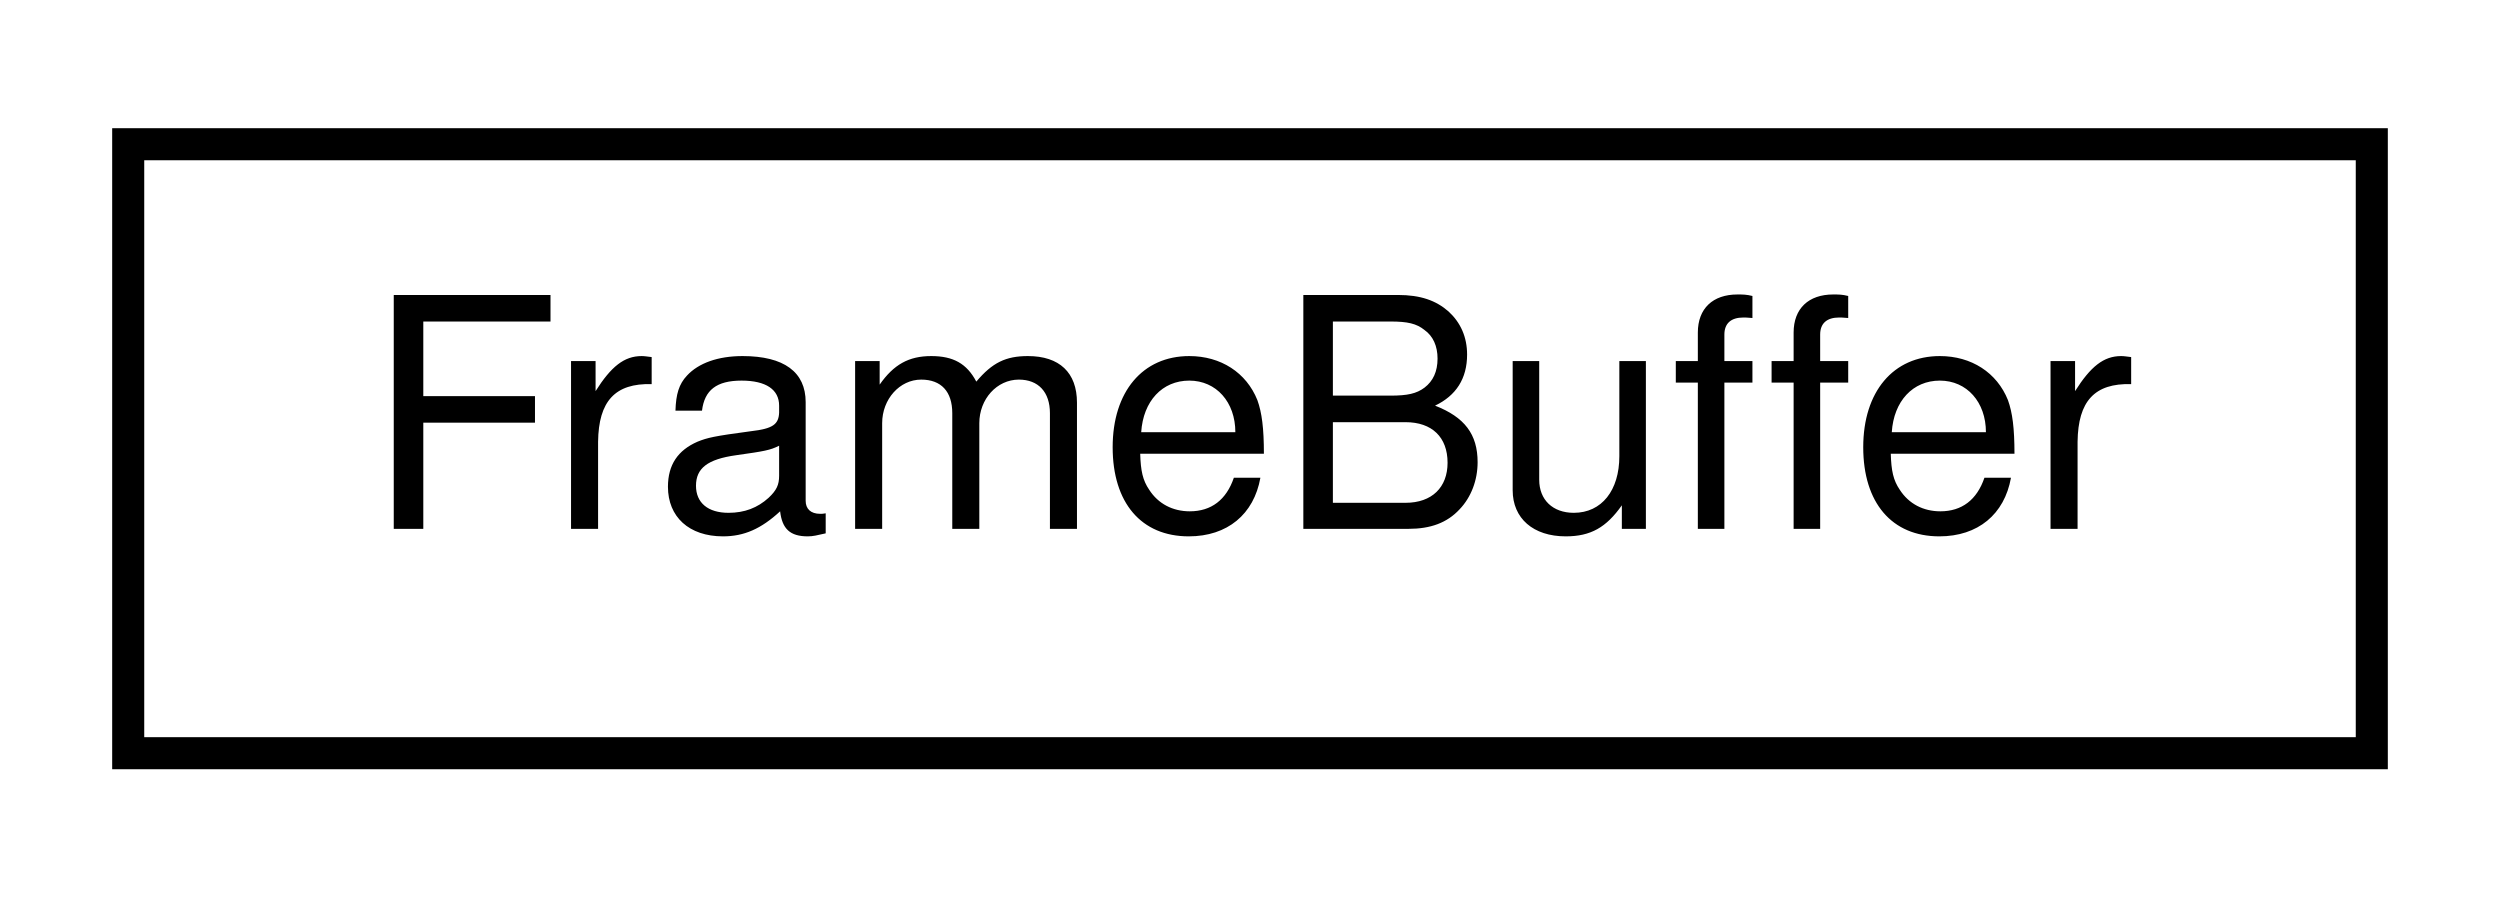
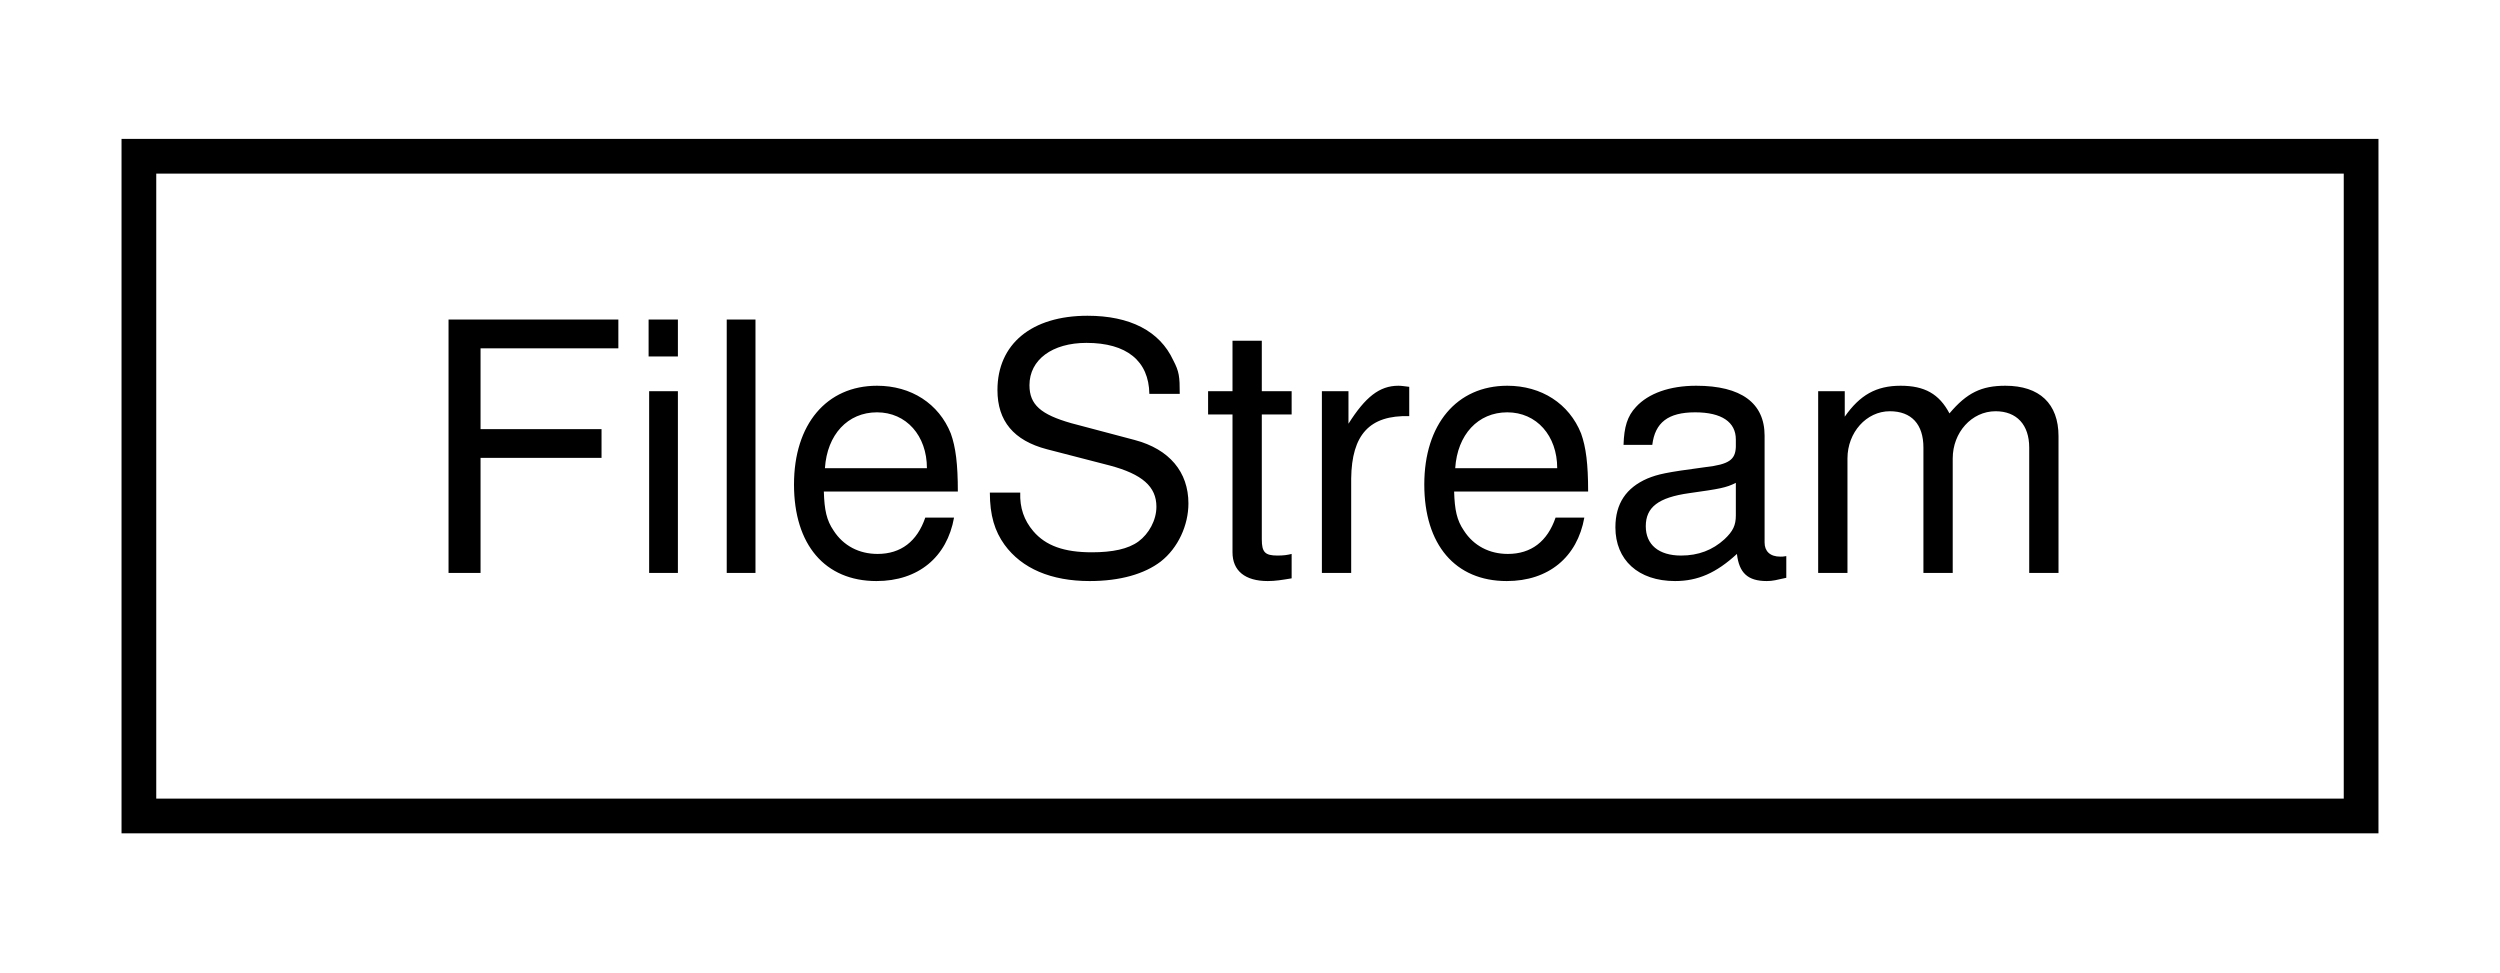
- <svg xmlns="http://www.w3.org/2000/svg" xmlns:xlink="http://www.w3.org/1999/xlink" width="78pt" height="28pt" viewBox="0.00 0.00 78.00 28.00">
+ <svg xmlns="http://www.w3.org/2000/svg" xmlns:xlink="http://www.w3.org/1999/xlink" width="72pt" height="28pt" viewBox="0.00 0.00 72.00 28.00">
  <g id="graph0" class="graph" transform="scale(1 1) rotate(0) translate(4 24)">
    <g id="node1" class="node">
      <g id="a_node1">
-         <a xlink:href="class_frame_buffer.html" target="_top" xlink:title=" ">
-           <polygon fill="none" stroke="black" points="0,-0.5 0,-19.5 70,-19.5 70,-0.5 0,-0.5" />
-           <text text-anchor="middle" x="35" y="-7.5" font-family="Helvetica,sans-Serif" font-size="10.00">FrameBuffer</text>
+         <a xlink:href="struct_file_stream.html" target="_top" xlink:title=" ">
+           <polygon fill="none" stroke="black" points="0,-0.5 0,-19.5 64,-19.5 64,-0.5 0,-0.5" />
+           <text text-anchor="middle" x="32" y="-7.5" font-family="Helvetica,sans-Serif" font-size="10.00">FileStream</text>
        </a>
      </g>
    </g>
  </g>
</svg>
